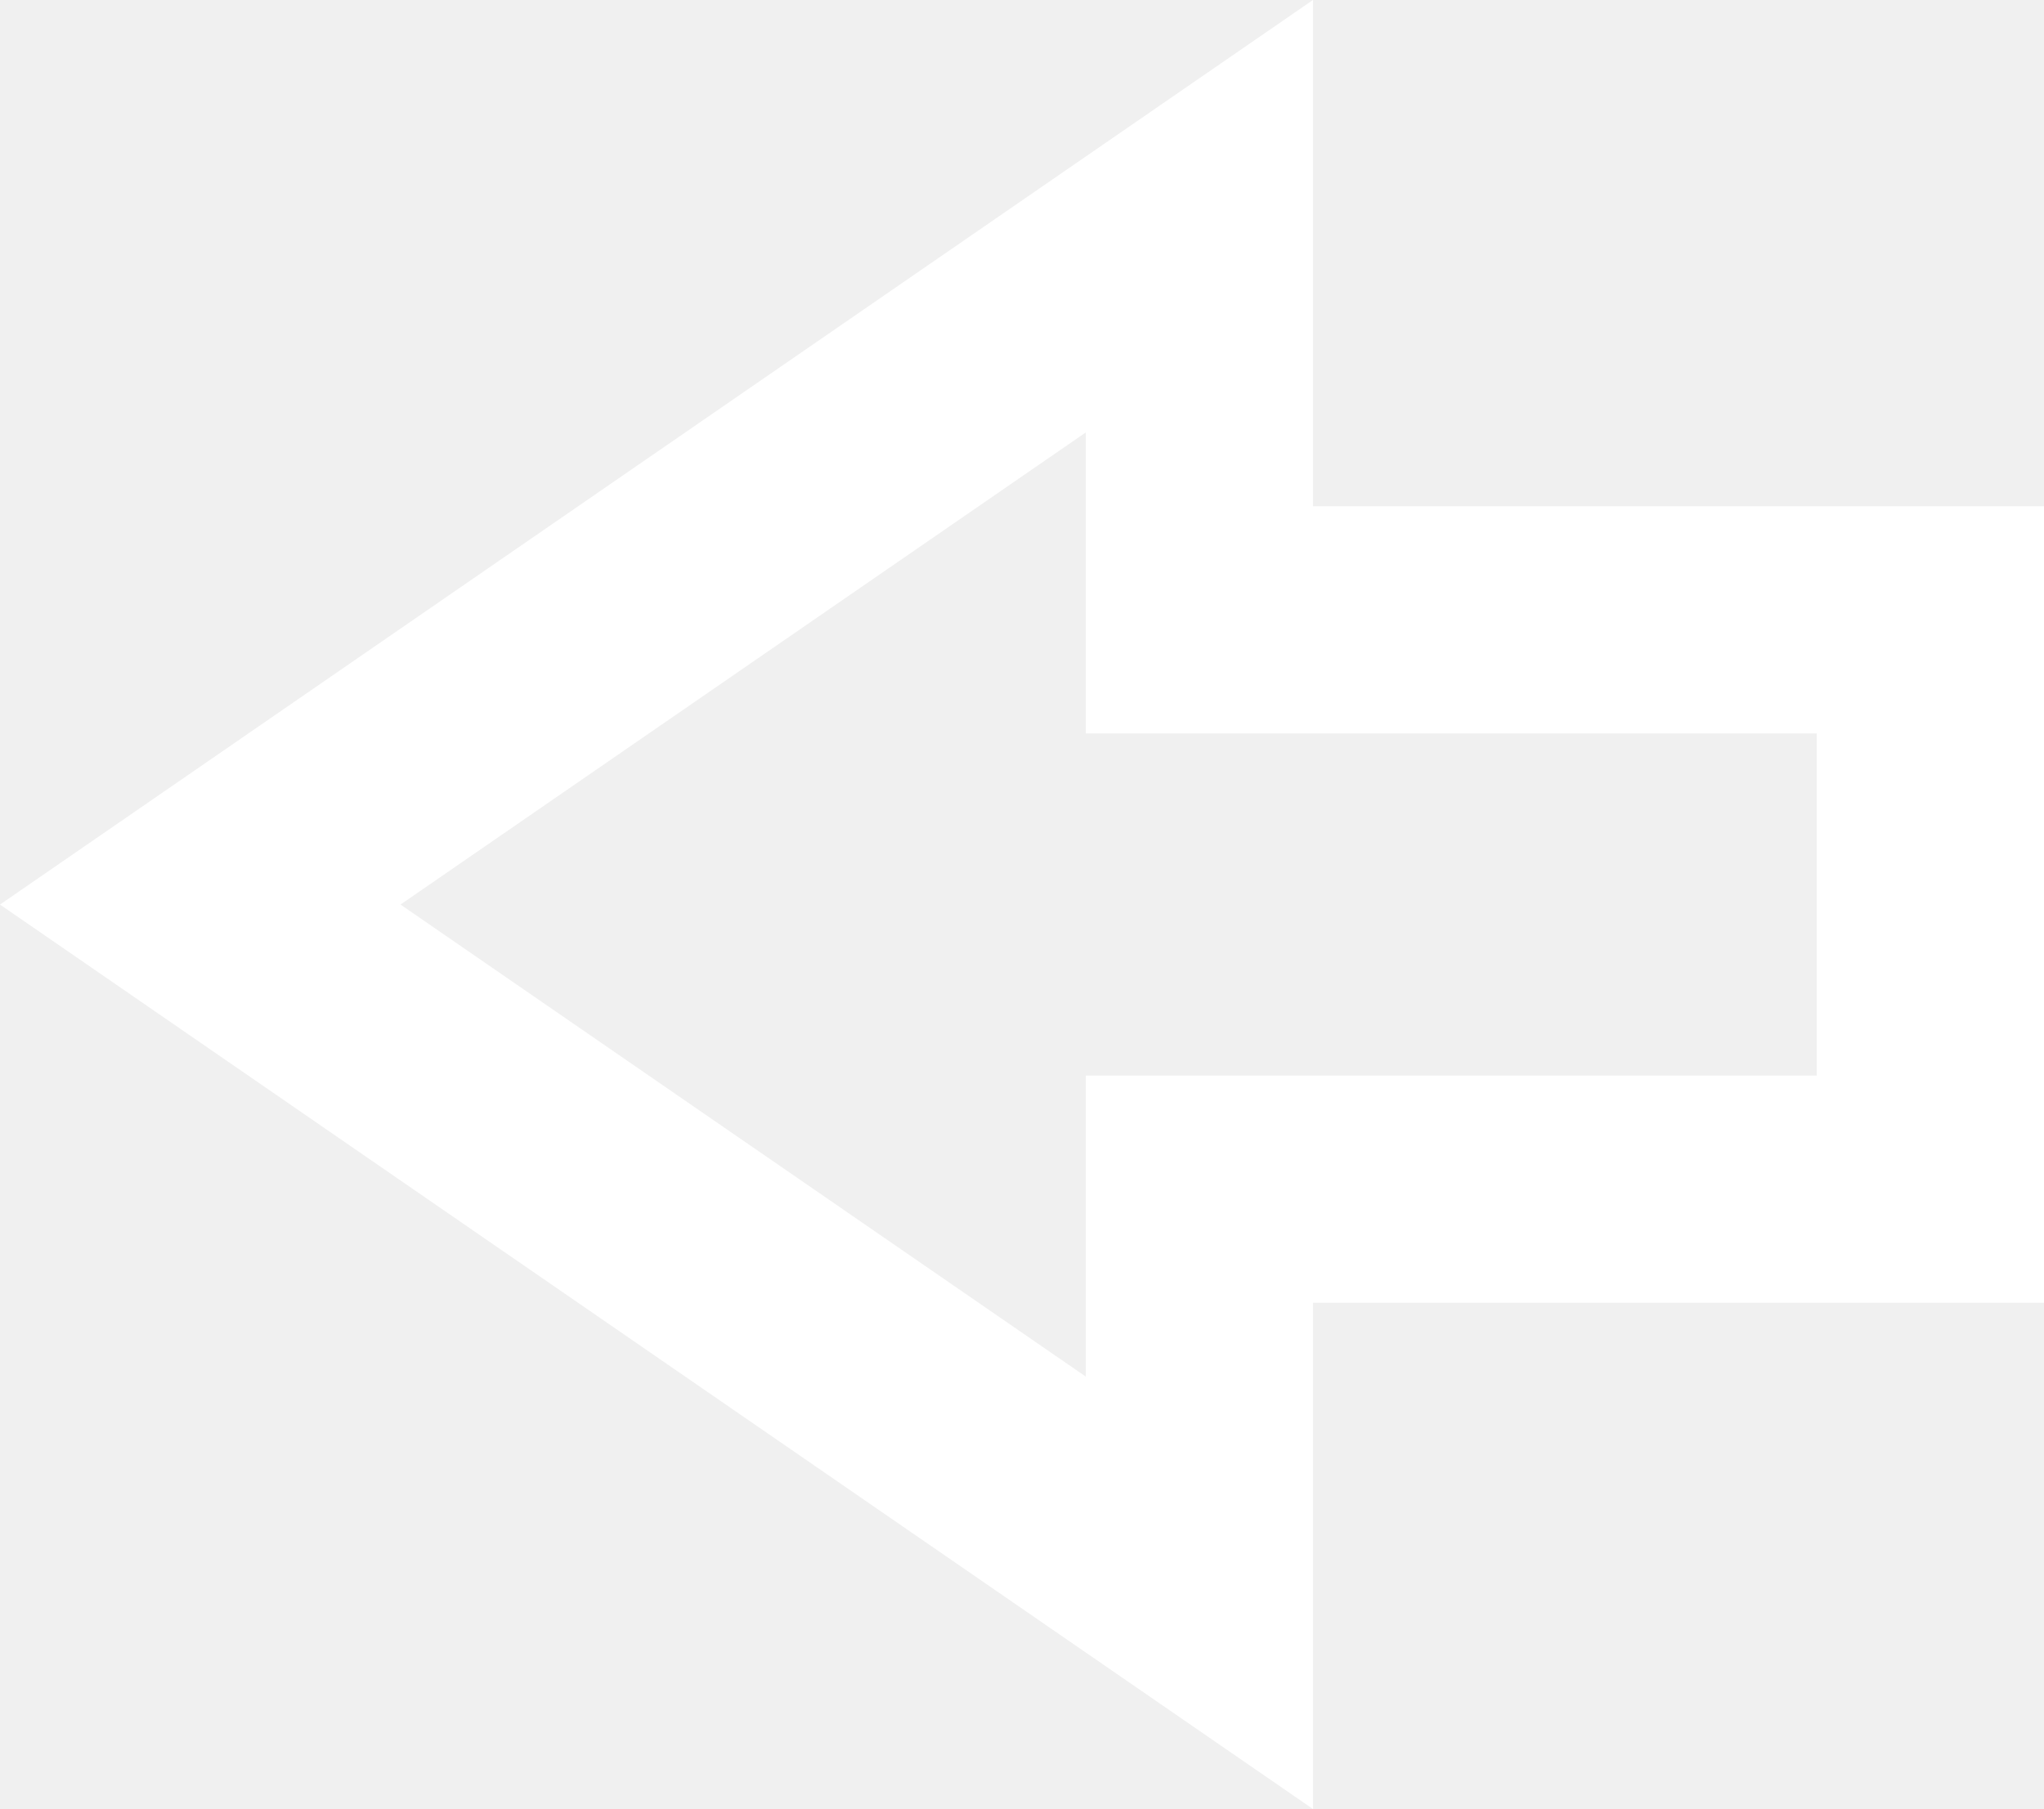
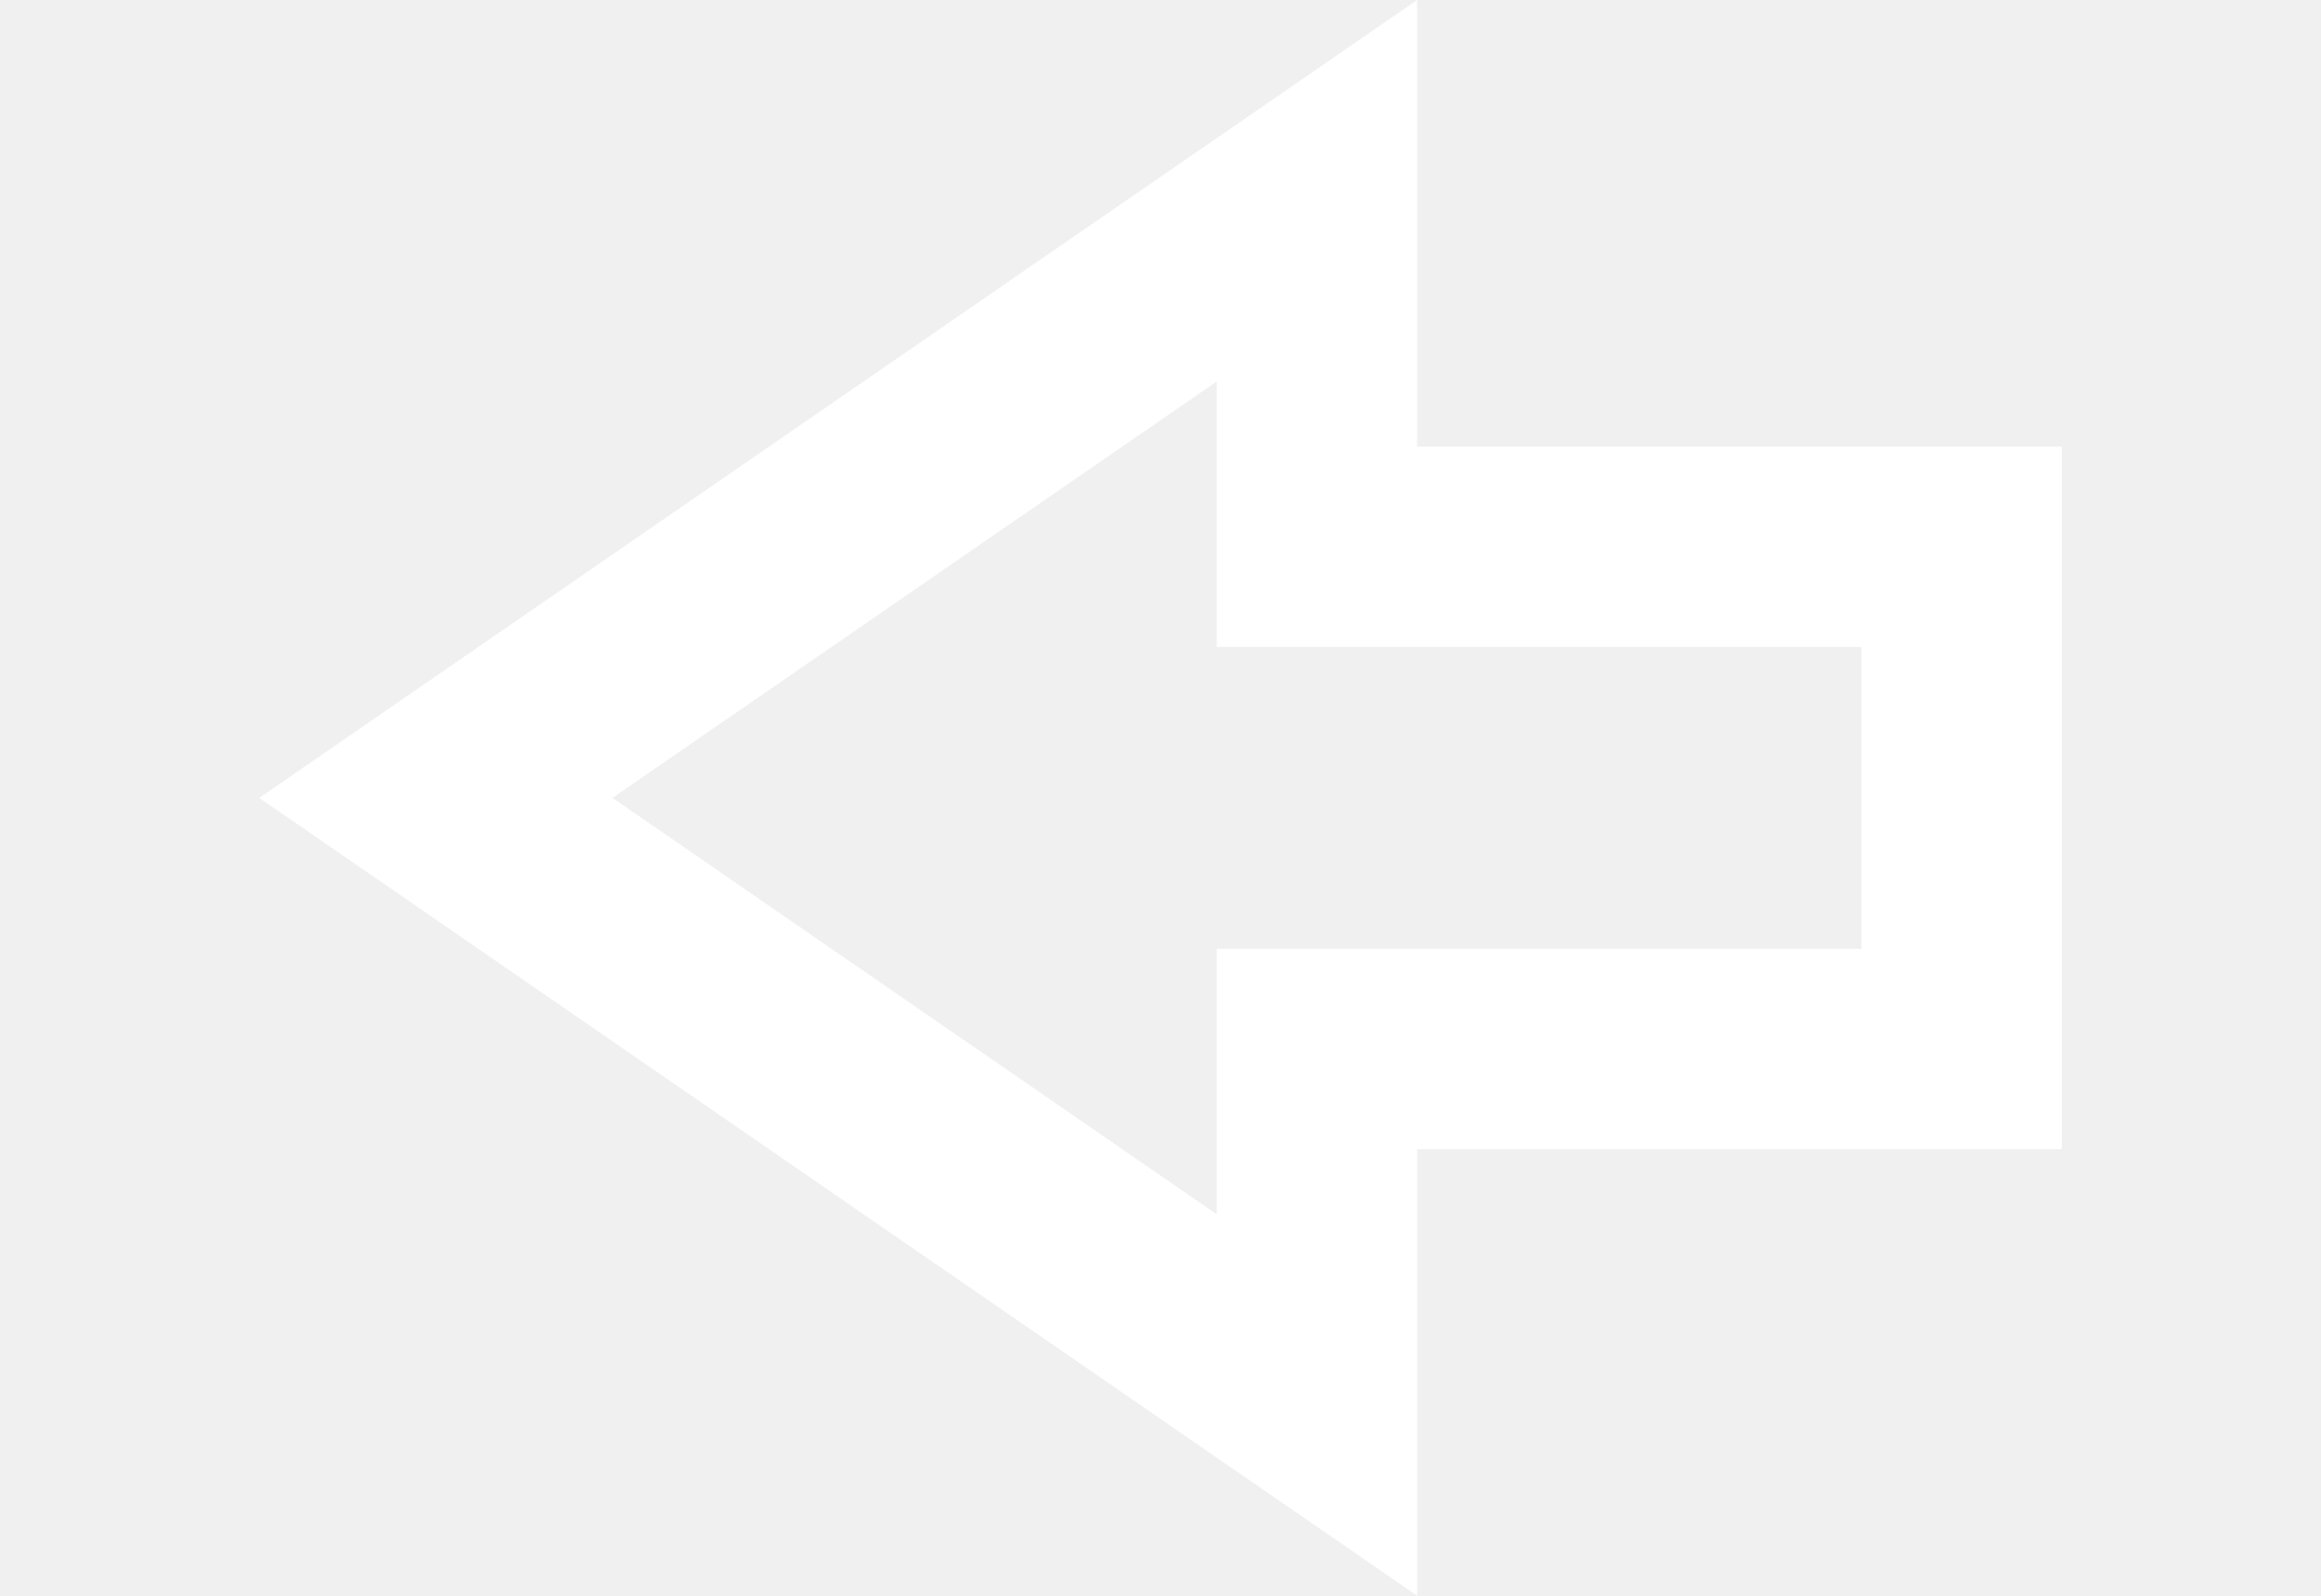
- <svg xmlns="http://www.w3.org/2000/svg" width="43.039" height="38.098" viewBox="0 0 43.039 38.098" id="svg4242" version="1.1">
+ <svg xmlns="http://www.w3.org/2000/svg" width="44.766" height="30.775" viewBox="0 0 44.766 30.775" id="svg4242" version="1.1">
  <defs id="defs4244" />
-   <g id="layer1" transform="translate(-105.3765,-46.90778)">
-     <path style="display:inline;fill:none;fill-rule:evenodd;stroke:#ffffff;stroke-width:4.785;stroke-linecap:butt;stroke-linejoin:miter;stroke-miterlimit:4;stroke-dasharray:none;stroke-opacity:1" d="m 130.631,51.461 0,8.501 15.392,0 0,0.768 0,10.368 0,0.854 -15.392,0 0,8.501 -21.038,-14.495 z" id="path4581-2" />
+   <g id="layer1" transform="translate(-104.1645,-50.94839)">
+     <path style="display:inline;fill:none;fill-rule:evenodd;stroke:#ffffff;stroke-width:3.865;stroke-linecap:butt;stroke-linejoin:miter;stroke-miterlimit:4;stroke-dasharray:none;stroke-opacity:1" d="m 129.565,54.627 0,6.867 12.433,0 0,0.62 0,8.375 0,0.69 -12.433,0 0,6.867 -16.994,-11.709 z" id="path4581-2" />
  </g>
</svg>
